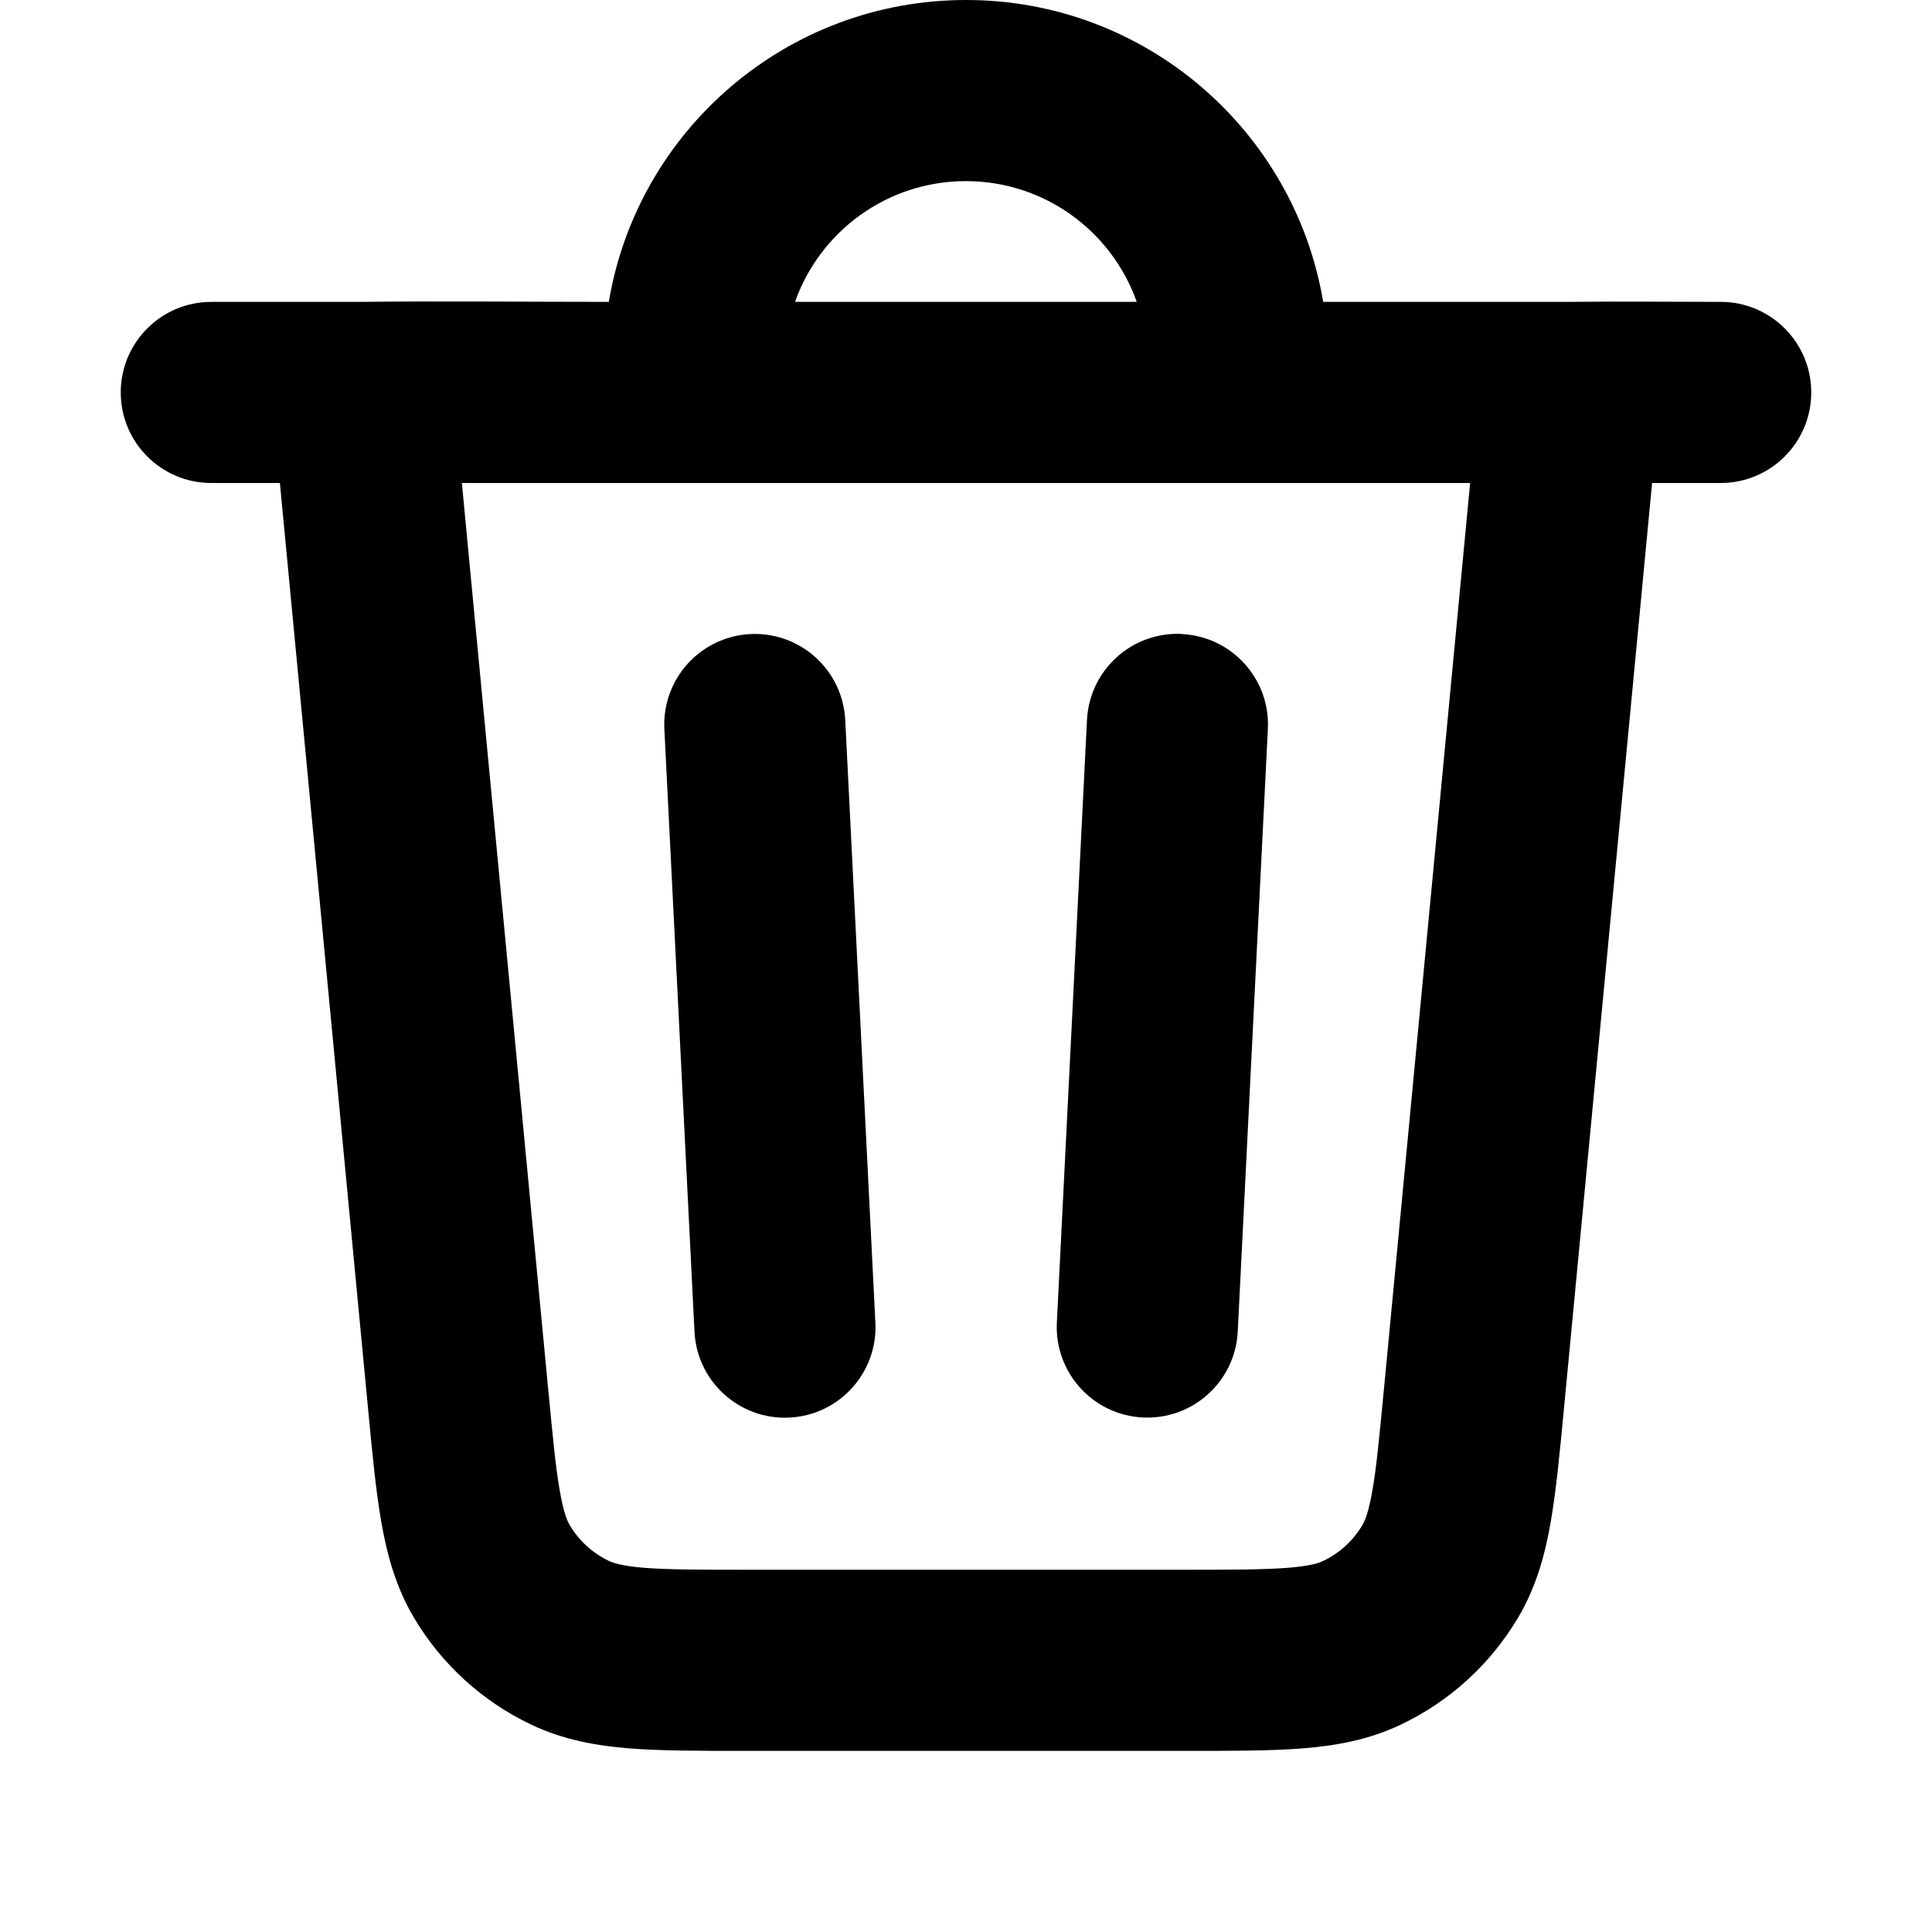
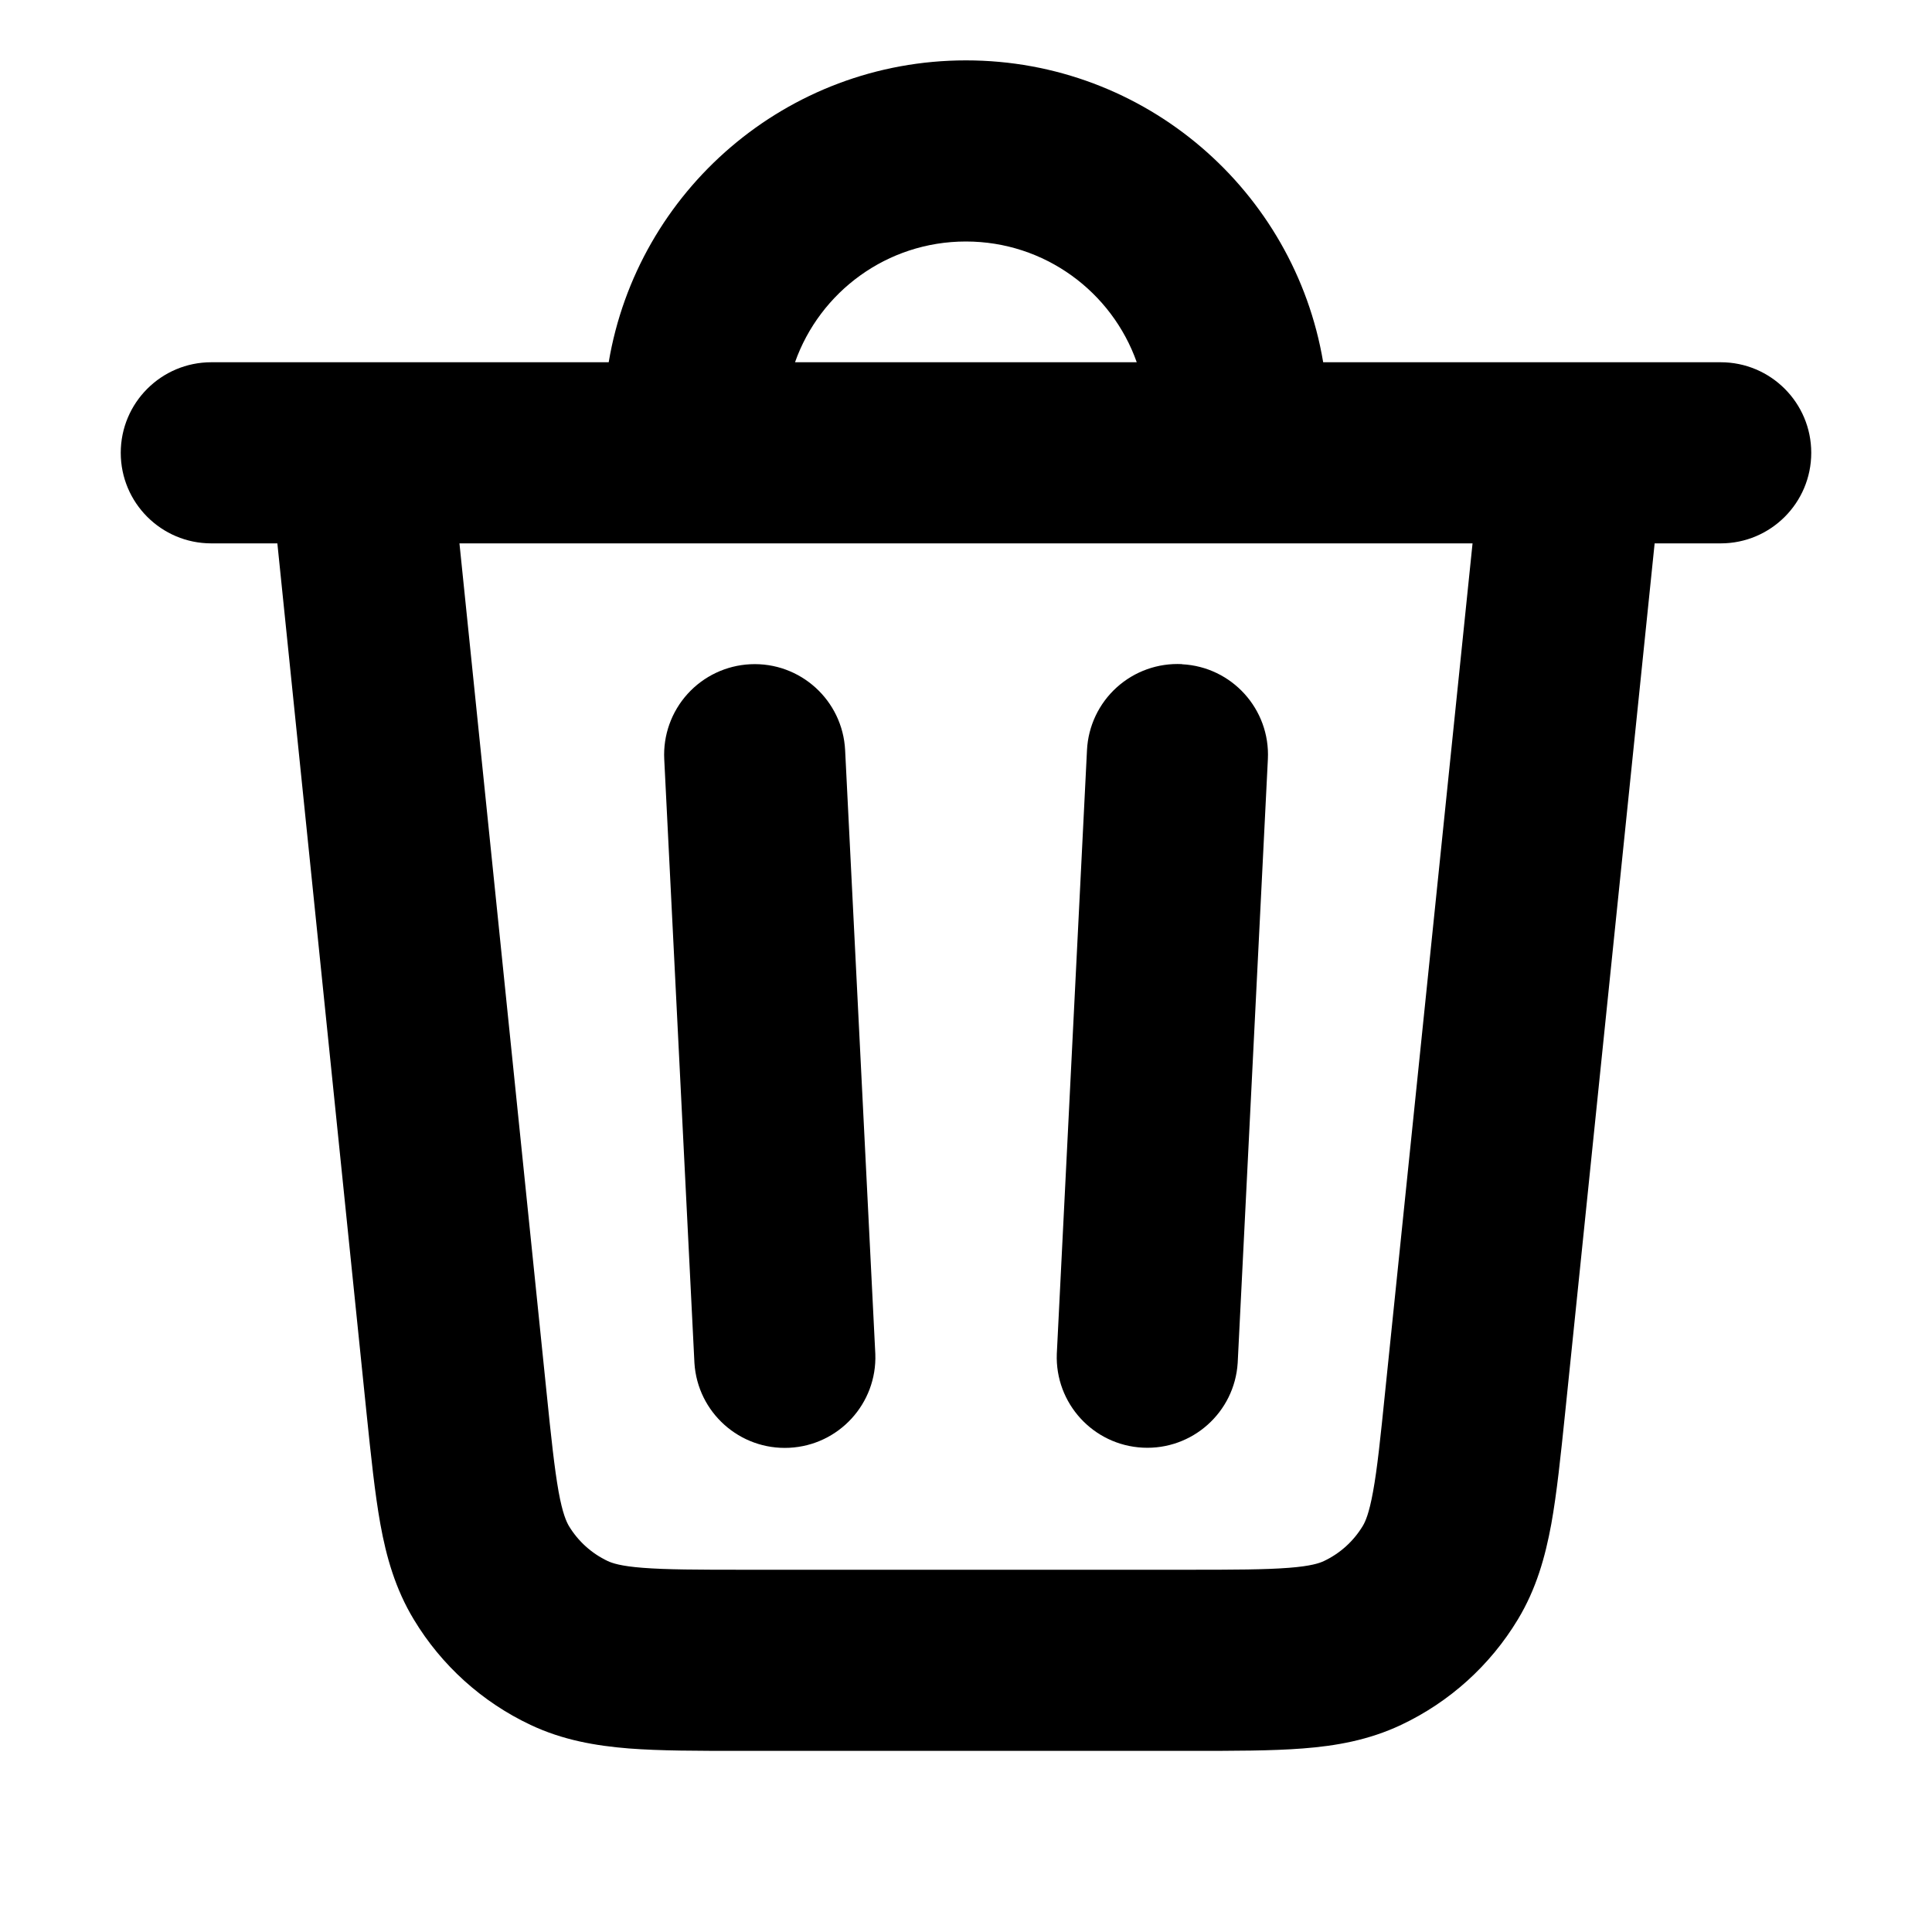
<svg xmlns="http://www.w3.org/2000/svg" width="16" height="16" fill="none" viewBox="0 0 16 16">
-   <path fill="currentColor" fill-rule="evenodd" d="M6.585 2.5h2.829c-.206-.583-.762-1-1.415-1s-1.209.417-1.415 1Zm4.373 0C10.72 1.081 9.486 0 8 0S5.279 1.081 5.042 2.5c-.683 0-1.367-.008-2.05 0H1.75a.75.75 0 0 0 0 1.5h.568l.731 7.676c.034.36.064.673.109.93.048.273.121.541.273.796.229.383.566.69.969.881.268.127.542.175.819.197.26.02.574.02.936.02h3.69c.362 0 .676 0 .936-.02.276-.022.55-.069.819-.197.403-.191.74-.498.969-.881.152-.255.226-.524.273-.796.045-.257.075-.57.109-.93L13.682 4h.568a.75.75 0 0 0 0-1.5c-.42 0-.84-.005-1.26 0h-2.032ZM12.175 4H3.825l.715 7.506c.038.395.062.649.096.841.032.183.063.252.084.286a.75.75 0 0 0 .323.294c.037.017.108.042.293.057.195.015.45.016.847.016h3.635c.397 0 .652-.001.847-.016.185-.015.257-.039.293-.057a.75.75 0 0 0 .323-.294c.021-.035.052-.103.084-.286.034-.192.058-.446.096-.841L12.175 4ZM6.213 5.251a.75.75 0 0 1 .787.712l.25 5a.75.75 0 0 1-1.498.075l-.25-5a.75.75 0 0 1 .712-.787Zm3.575 0a.75.75 0 0 1 .712.786l-.25 5a.75.75 0 0 1-1.498-.075l.25-5a.75.75 0 0 1 .787-.712Z" clip-rule="evenodd" />
+   <path fill="currentColor" fill-rule="evenodd" d="M5.041 3H1.75a.75.75 0 1 0 0 1.5h.547l.738 7.198c.037.358.069.668.115.924.049.271.124.537.277.79.229.38.566.684.967.873.267.126.54.173.814.195.259.02.571.02.93.02h3.721c.36 0 .672 0 .93-.02.275-.021.547-.069.814-.195a2.249 2.249 0 0 0 .967-.873c.153-.253.227-.519.277-.79.046-.255.078-.566.115-.923L13.703 4.5h.547a.75.75 0 0 0 0-1.5h-3.292C10.72 1.581 9.486.5 8.0.5S5.279 1.581 5.041 3Zm1.544 0h2.829c-.206-.583-.762-1-1.415-1s-1.209.417-1.415 1Zm5.609 1.5H3.805l.72 7.018c.04.393.067.644.101.835.033.182.065.249.085.284a.75.75 0 0 0 .322.291c.037.017.107.042.291.056.194.015.446.016.841.016h3.667c.395 0 .647-.001.841-.016.184-.014.255-.039.291-.056a.75.75 0 0 0 .322-.291c.021-.035.052-.102.085-.284.035-.191.061-.442.101-.835L12.195 4.5ZM6.213 5.501a.75.75 0 0 1 .786.712l.25 5a.75.75 0 0 1-1.498.075l-.25-5a.75.75 0 0 1 .712-.787Zm3.575 0a.75.75 0 0 1 .712.786l-.25 5a.75.75 0 0 1-1.498-.075l.25-5a.75.75 0 0 1 .787-.712Z" clip-rule="evenodd" />
</svg>
